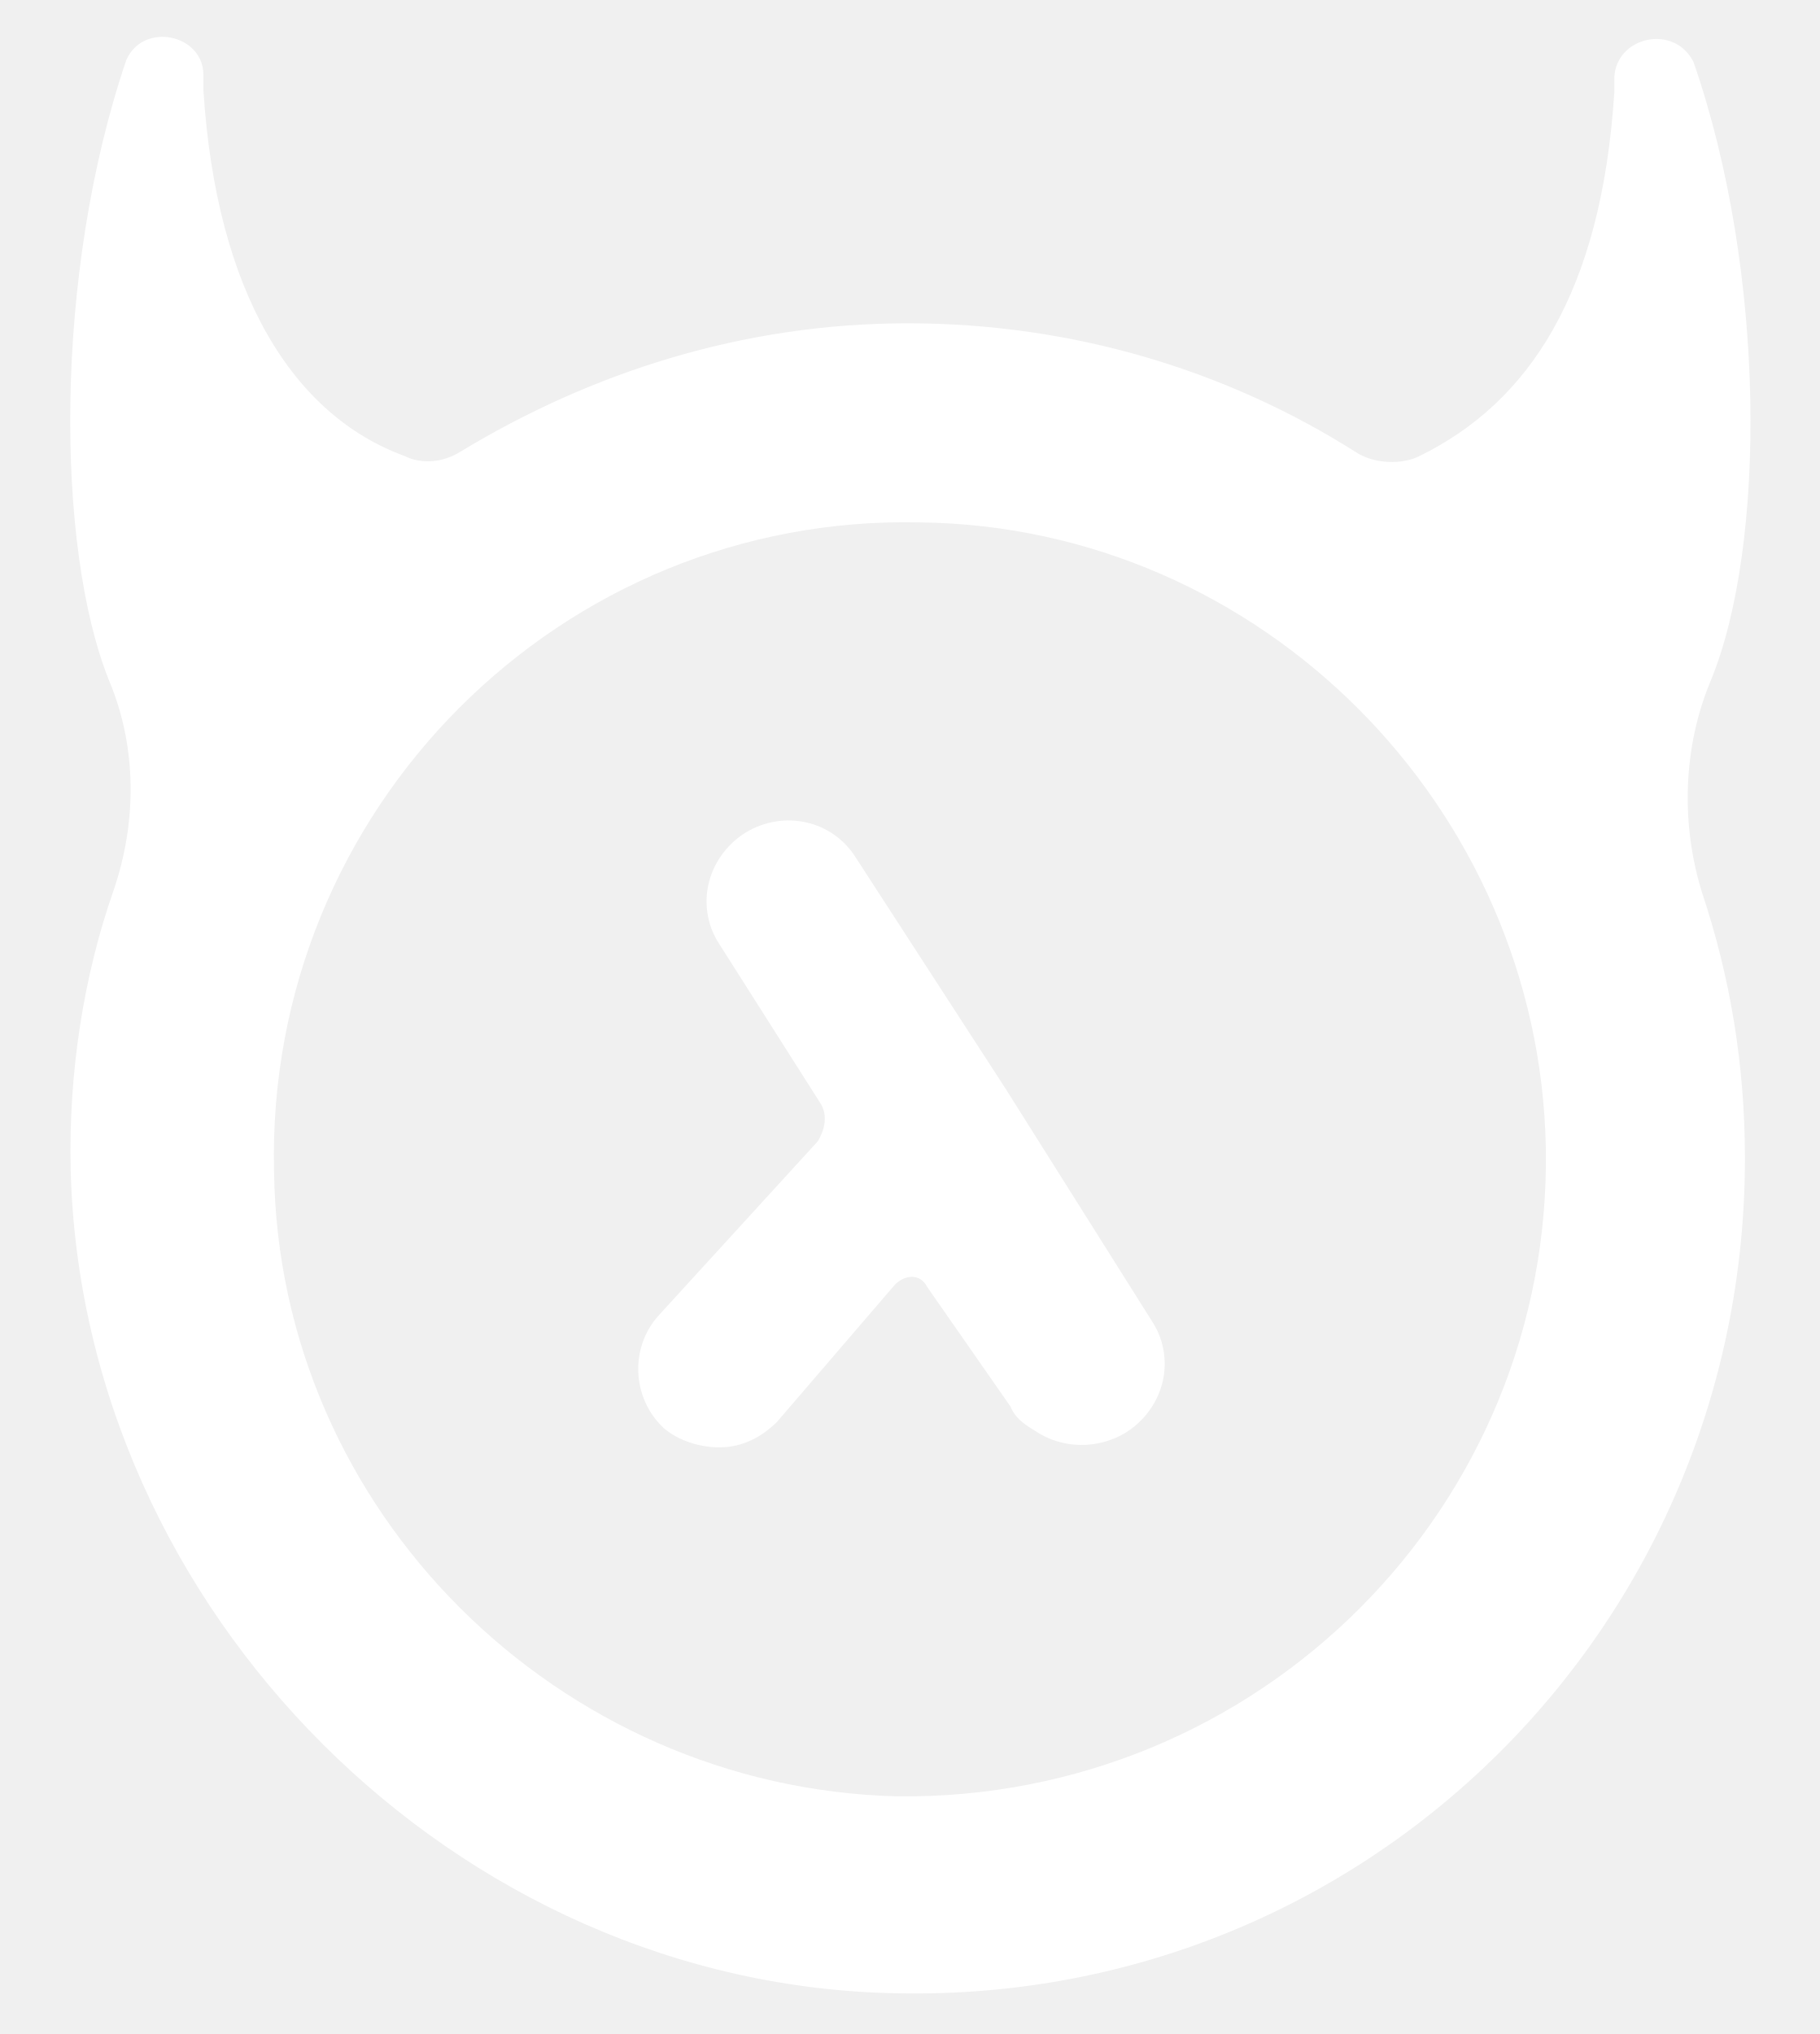
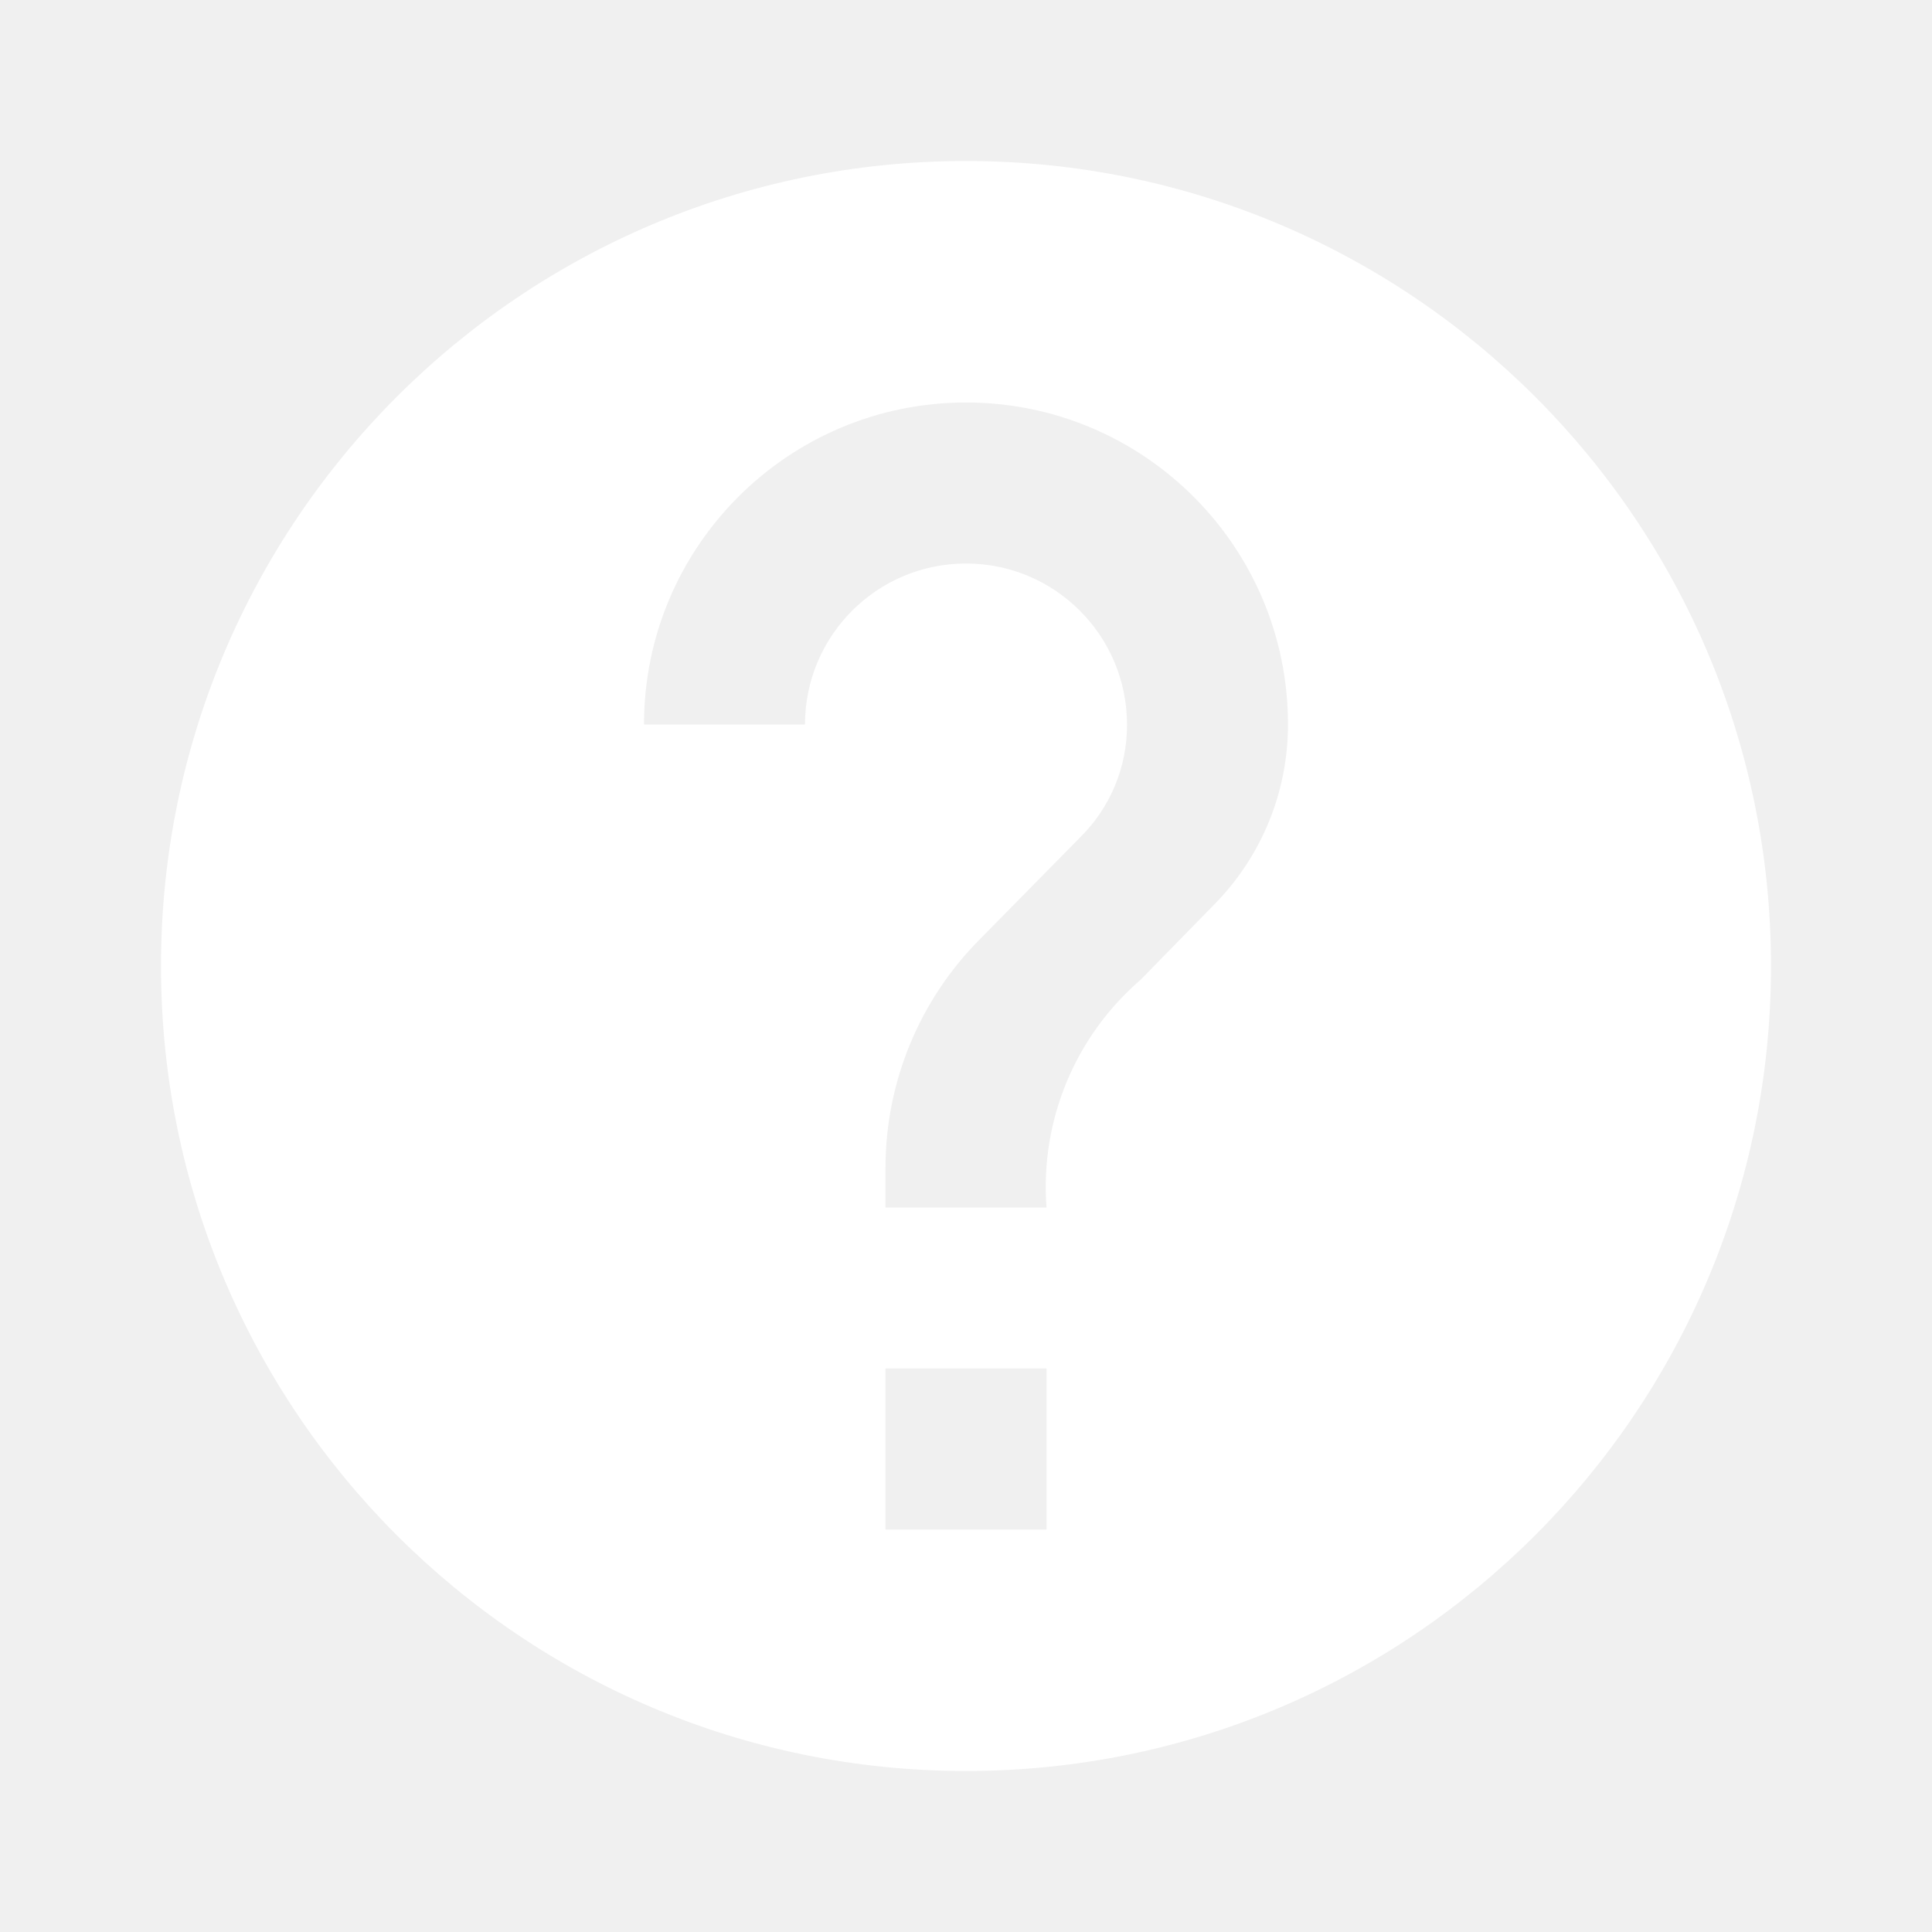
- <svg xmlns="http://www.w3.org/2000/svg" version="1.1" x="0px" y="0px" viewBox="0 0 85 95" style="enable-background:new 0 0 85 95;" xml:space="preserve">
-   <style type="text/css">
- 	.st0{fill:#FFFFFF;}
- </style>
-   <g id="Layer_2">
- </g>
-   <g id="Layer_1">
-     <g>
-       <path class="st0" d="M79.9,31.8c2.6-6.3,2.6-19.1-0.8-28.9l0,0c-0.9-1.8-3.6-1.2-3.7,0.7v0.7c-0.6,9.4-4,14.5-9.1,17    c-0.8,0.4-2.1,0.4-3-0.2c-6-3.8-13.2-6-20.9-6s-14.8,2.3-20.9,6c-0.8,0.5-1.8,0.6-2.6,0.2c-5.2-1.9-8.8-7.6-9.4-17.1V3.5    C9.5,1.6,6.7,1,5.9,2.8c-3.4,10-3.3,22.8-0.8,29c1.3,3.1,1.3,6.6,0.2,9.8c-1.4,4-2.1,8.5-2,13c0.5,20.6,18,38.2,38.7,38.5    C63.8,93.5,81.5,76,81.5,54.1c0-4.4-0.7-8.5-2-12.4C78.5,38.5,78.6,34.9,79.9,31.8z M41.9,83.9C26.1,83.5,13,70.6,12.8,54.7    C12.4,37.8,26.2,24,43,24.4c15.9,0.2,28.9,13.3,29.2,29.2C72.5,70.4,58.8,84.1,41.9,83.9z" />
-       <path class="st0" d="M47,50.9l-7-10.8c-1.1-1.8-3.4-2.3-5.2-1.2c-1.1,0.7-1.8,1.9-1.8,3.2c0,0.7,0.2,1.4,0.6,2l4.7,7.4    c0.4,0.6,0.2,1.3-0.1,1.8l-7.4,8.1c-1.4,1.5-1.3,3.9,0.2,5.3c0.7,0.6,1.7,0.9,2.6,0.9c1.1,0,2-0.5,2.7-1.2l5.5-6.4    c0.5-0.5,1.2-0.5,1.5,0.1l3.9,5.6c0.2,0.5,0.6,0.8,1.1,1.1c1.3,0.9,3,0.9,4.3,0.1l0,0c1.1-0.7,1.8-1.9,1.8-3.2    c0-0.7-0.2-1.4-0.6-2L47,50.9z" />
-     </g>
-   </g>
+ <svg xmlns="http://www.w3.org/2000/svg" id="baseline-help-24px" width="24" height="24" viewBox="0 0 24 24">
+   <defs>
+     <style>
+             .cls-1{fill:none}.cls-2{fill:#fff}
+         </style>
+   </defs>
+   <path id="Path_196" d="M0 0h24v24H0z" class="cls-1" data-name="Path 196" />
+   <path id="Path_197" d="M12 2a10 10 0 1 0 10 10A10 10 0 0 0 12 2zm1 17h-2v-2h2zm2.07-7.75l-.9.92A3.4 3.4 0 0 0 13 15h-2v-.5a4.025 4.025 0 0 1 1.17-2.83l1.24-1.26A1.955 1.955 0 0 0 14 9a2 2 0 0 0-4 0H8a4 4 0 0 1 8 0 3.182 3.182 0 0 1-.93 2.25z" class="cls-2" data-name="Path 197" />
</svg>
